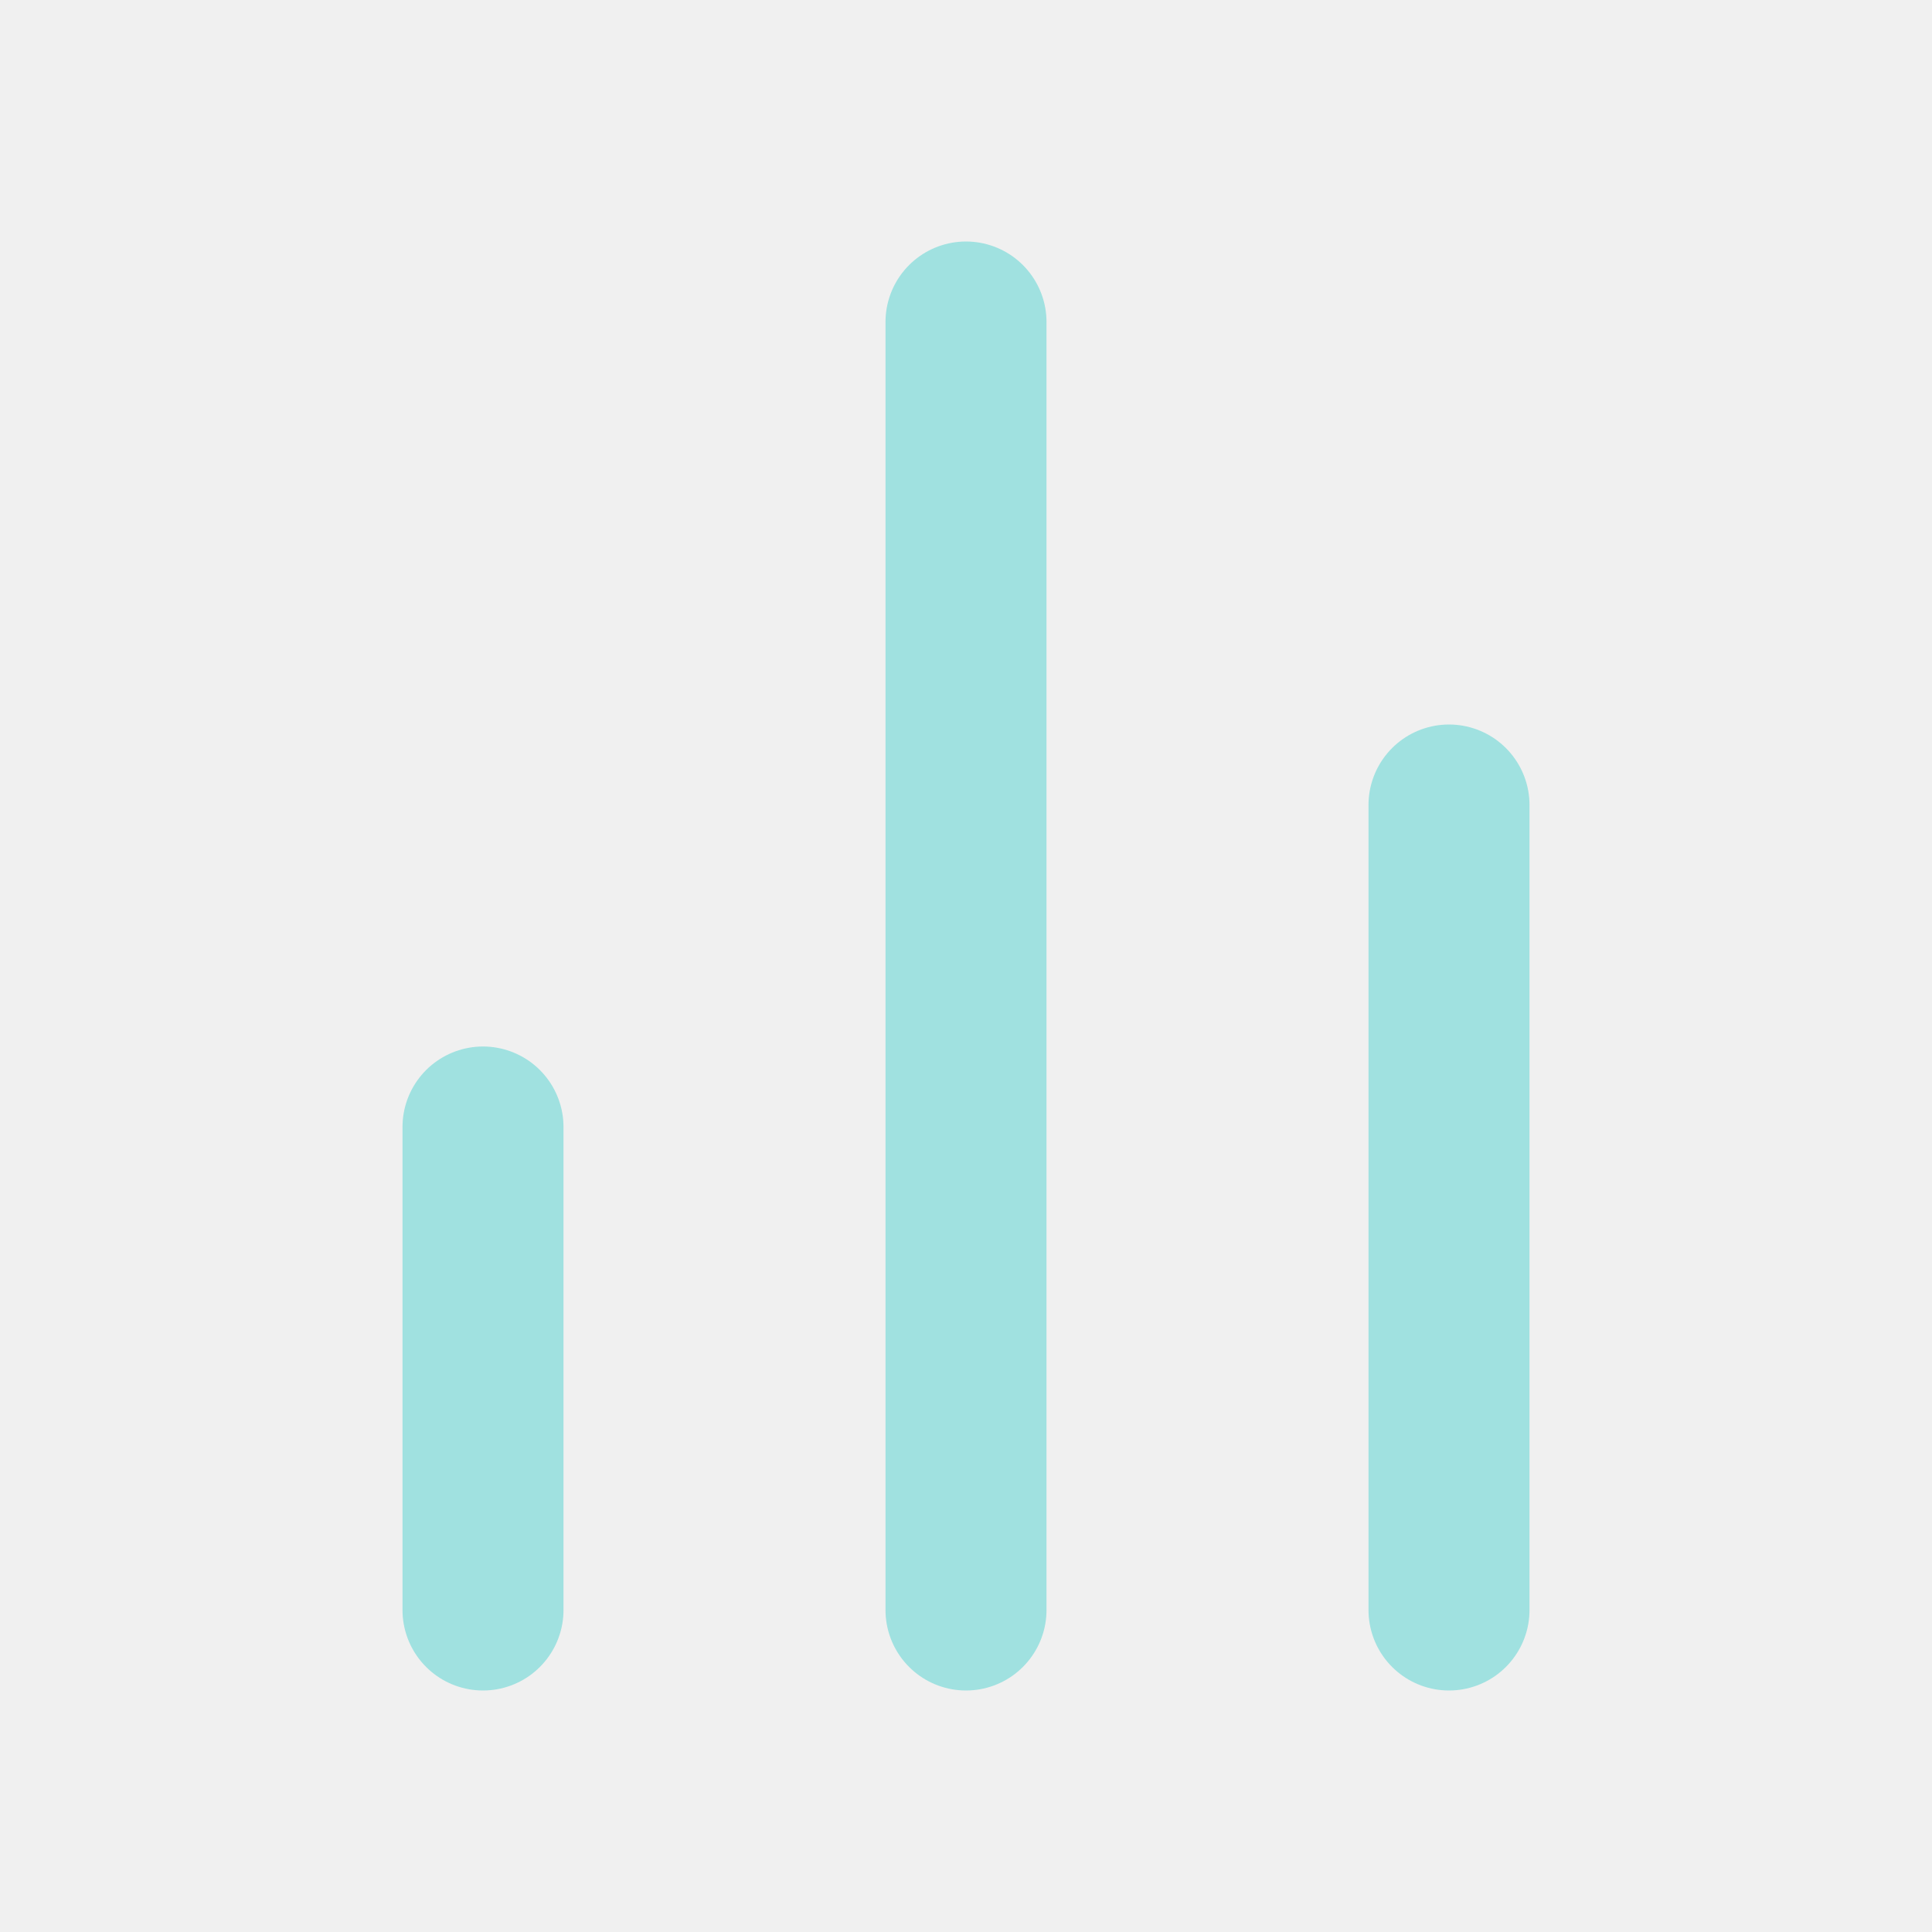
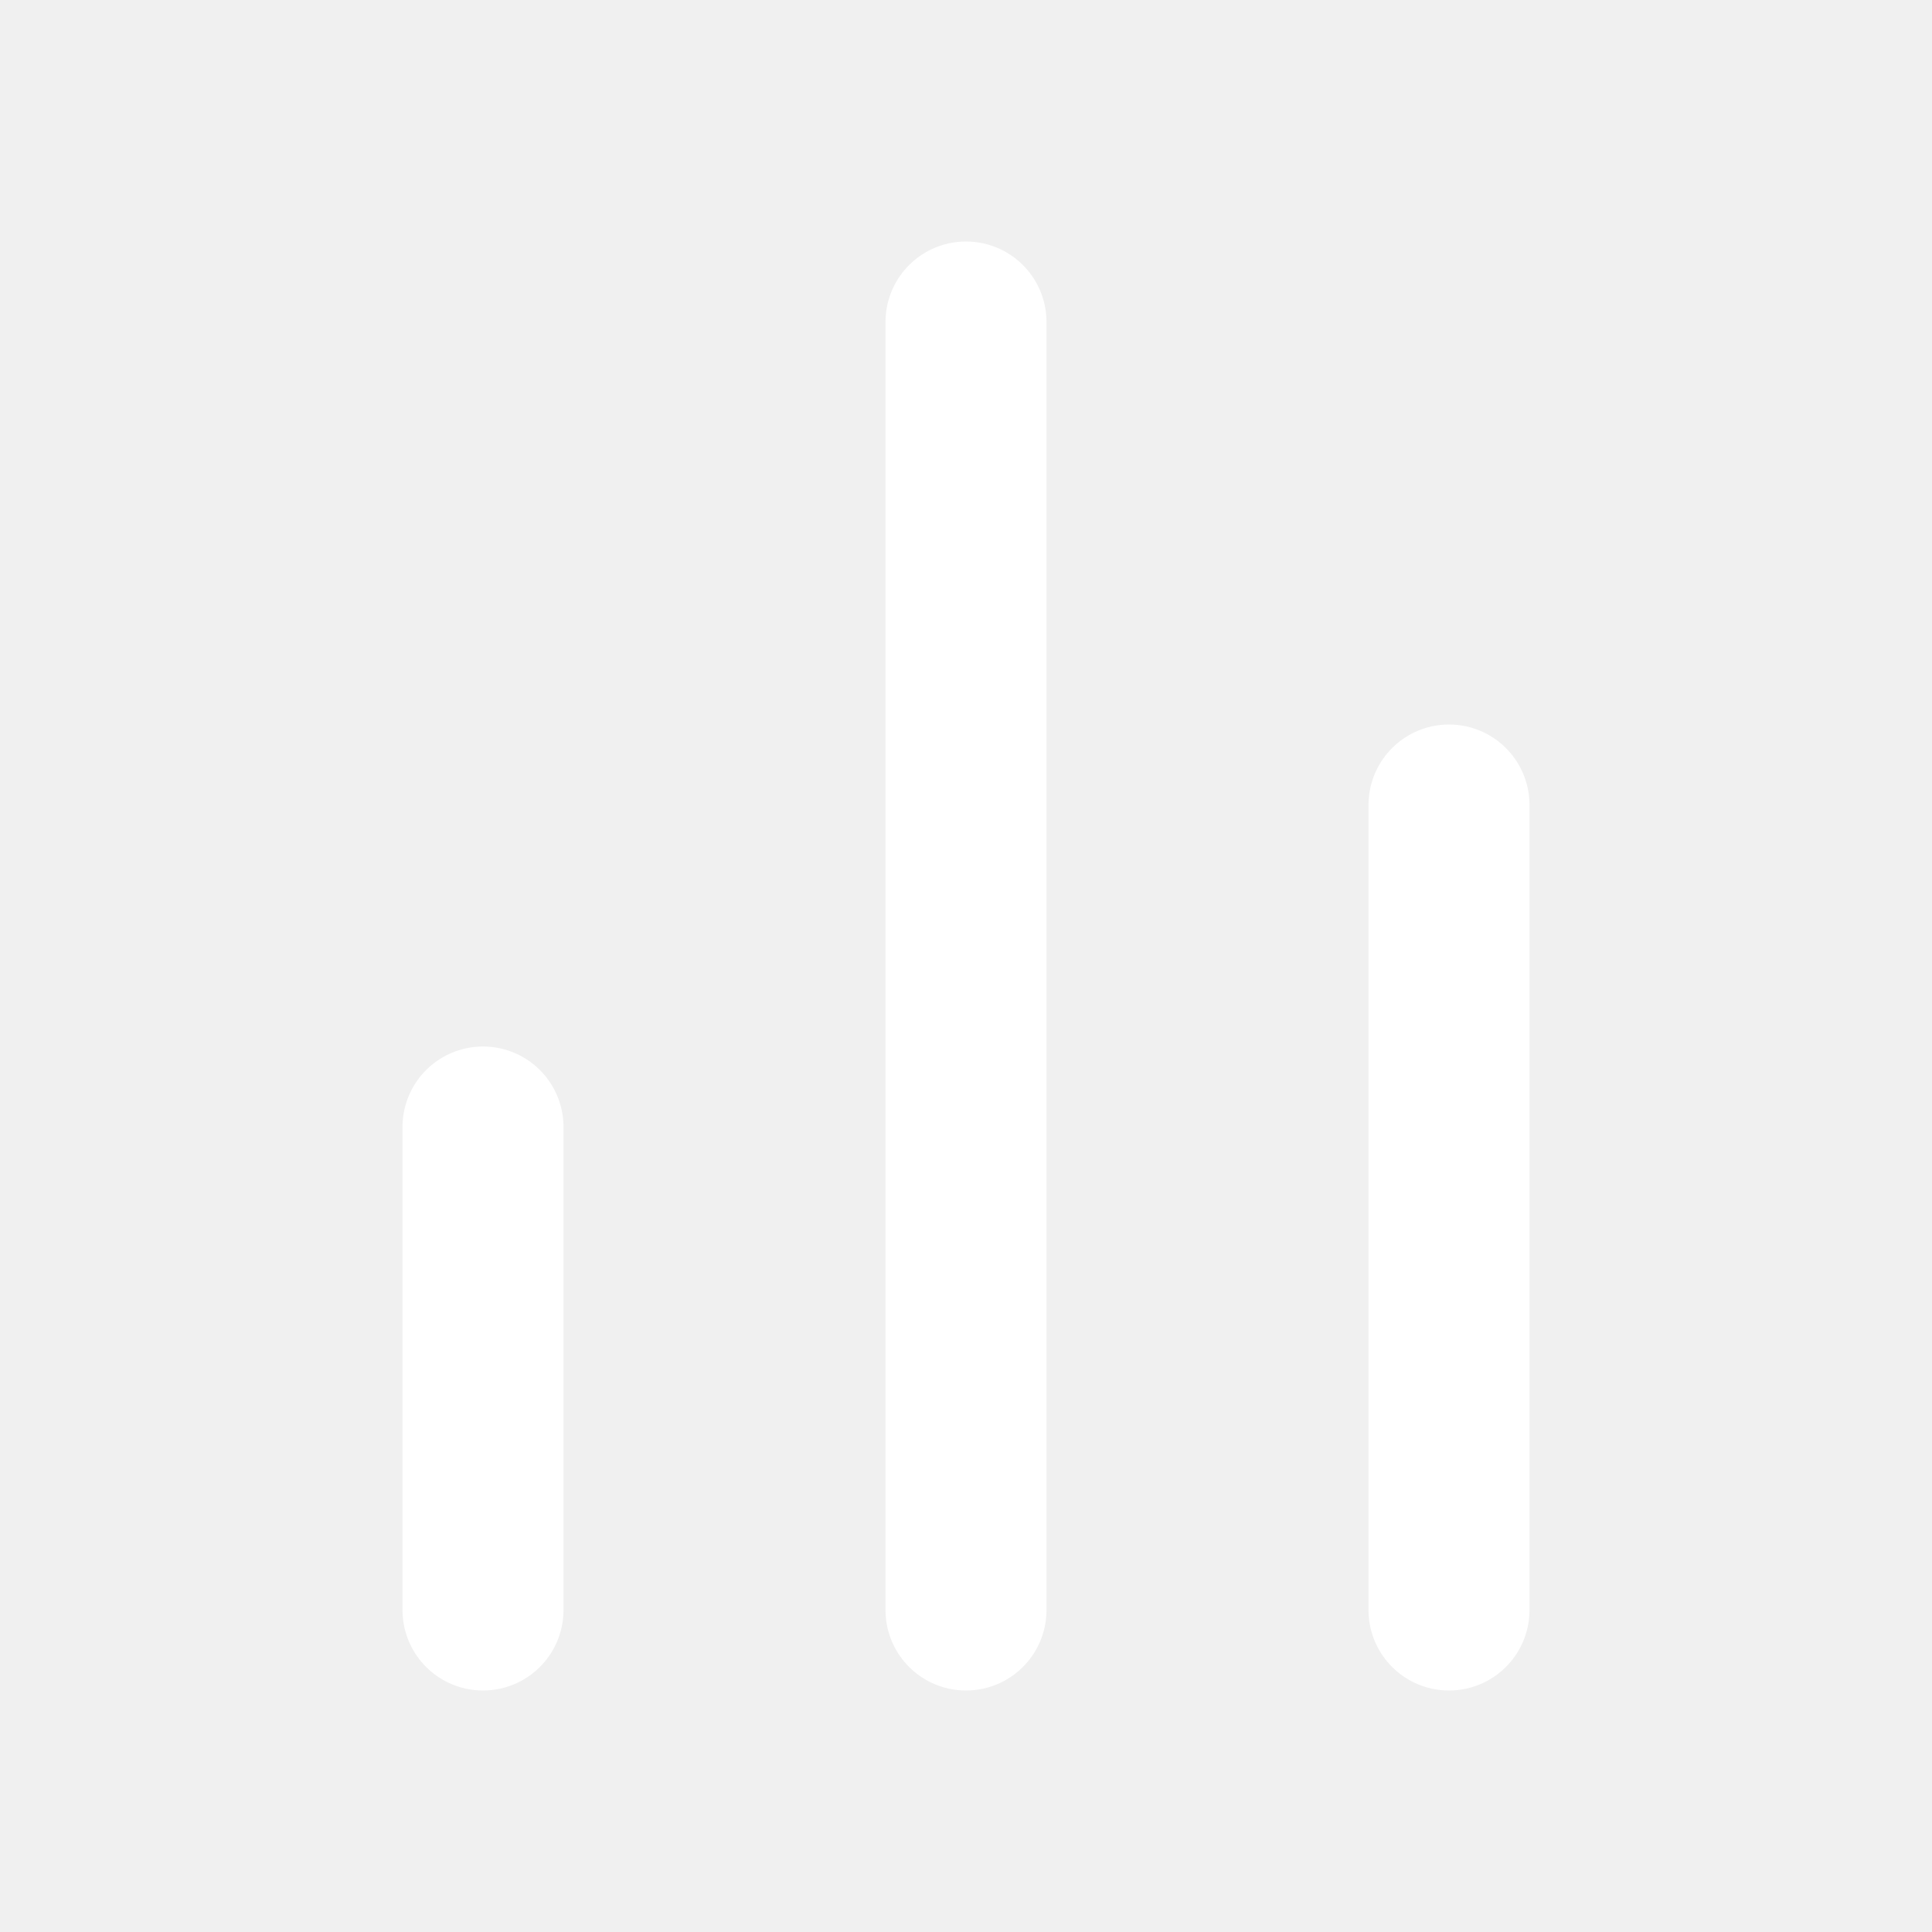
<svg xmlns="http://www.w3.org/2000/svg" width="24" height="24" viewBox="0 0 24 24" fill="none">
-   <path d="M18 20V10" stroke="#A0E1E0" stroke-width="2" stroke-linecap="round" stroke-linejoin="round" />
-   <path d="M12 20V4" stroke="#A0E1E0" stroke-width="2" stroke-linecap="round" stroke-linejoin="round" />
-   <path d="M6 20V14" stroke="#A0E1E0" stroke-width="2" stroke-linecap="round" stroke-linejoin="round" />
+   <path d="M18 20V10" stroke="#fff" stroke-width="2" stroke-linecap="round" stroke-linejoin="round" />
+   <path d="M12 20V4" stroke="#fff" stroke-width="2" stroke-linecap="round" stroke-linejoin="round" />
+   <path d="M6 20V14" stroke="#fff" stroke-width="2" stroke-linecap="round" stroke-linejoin="round" />
</svg>
